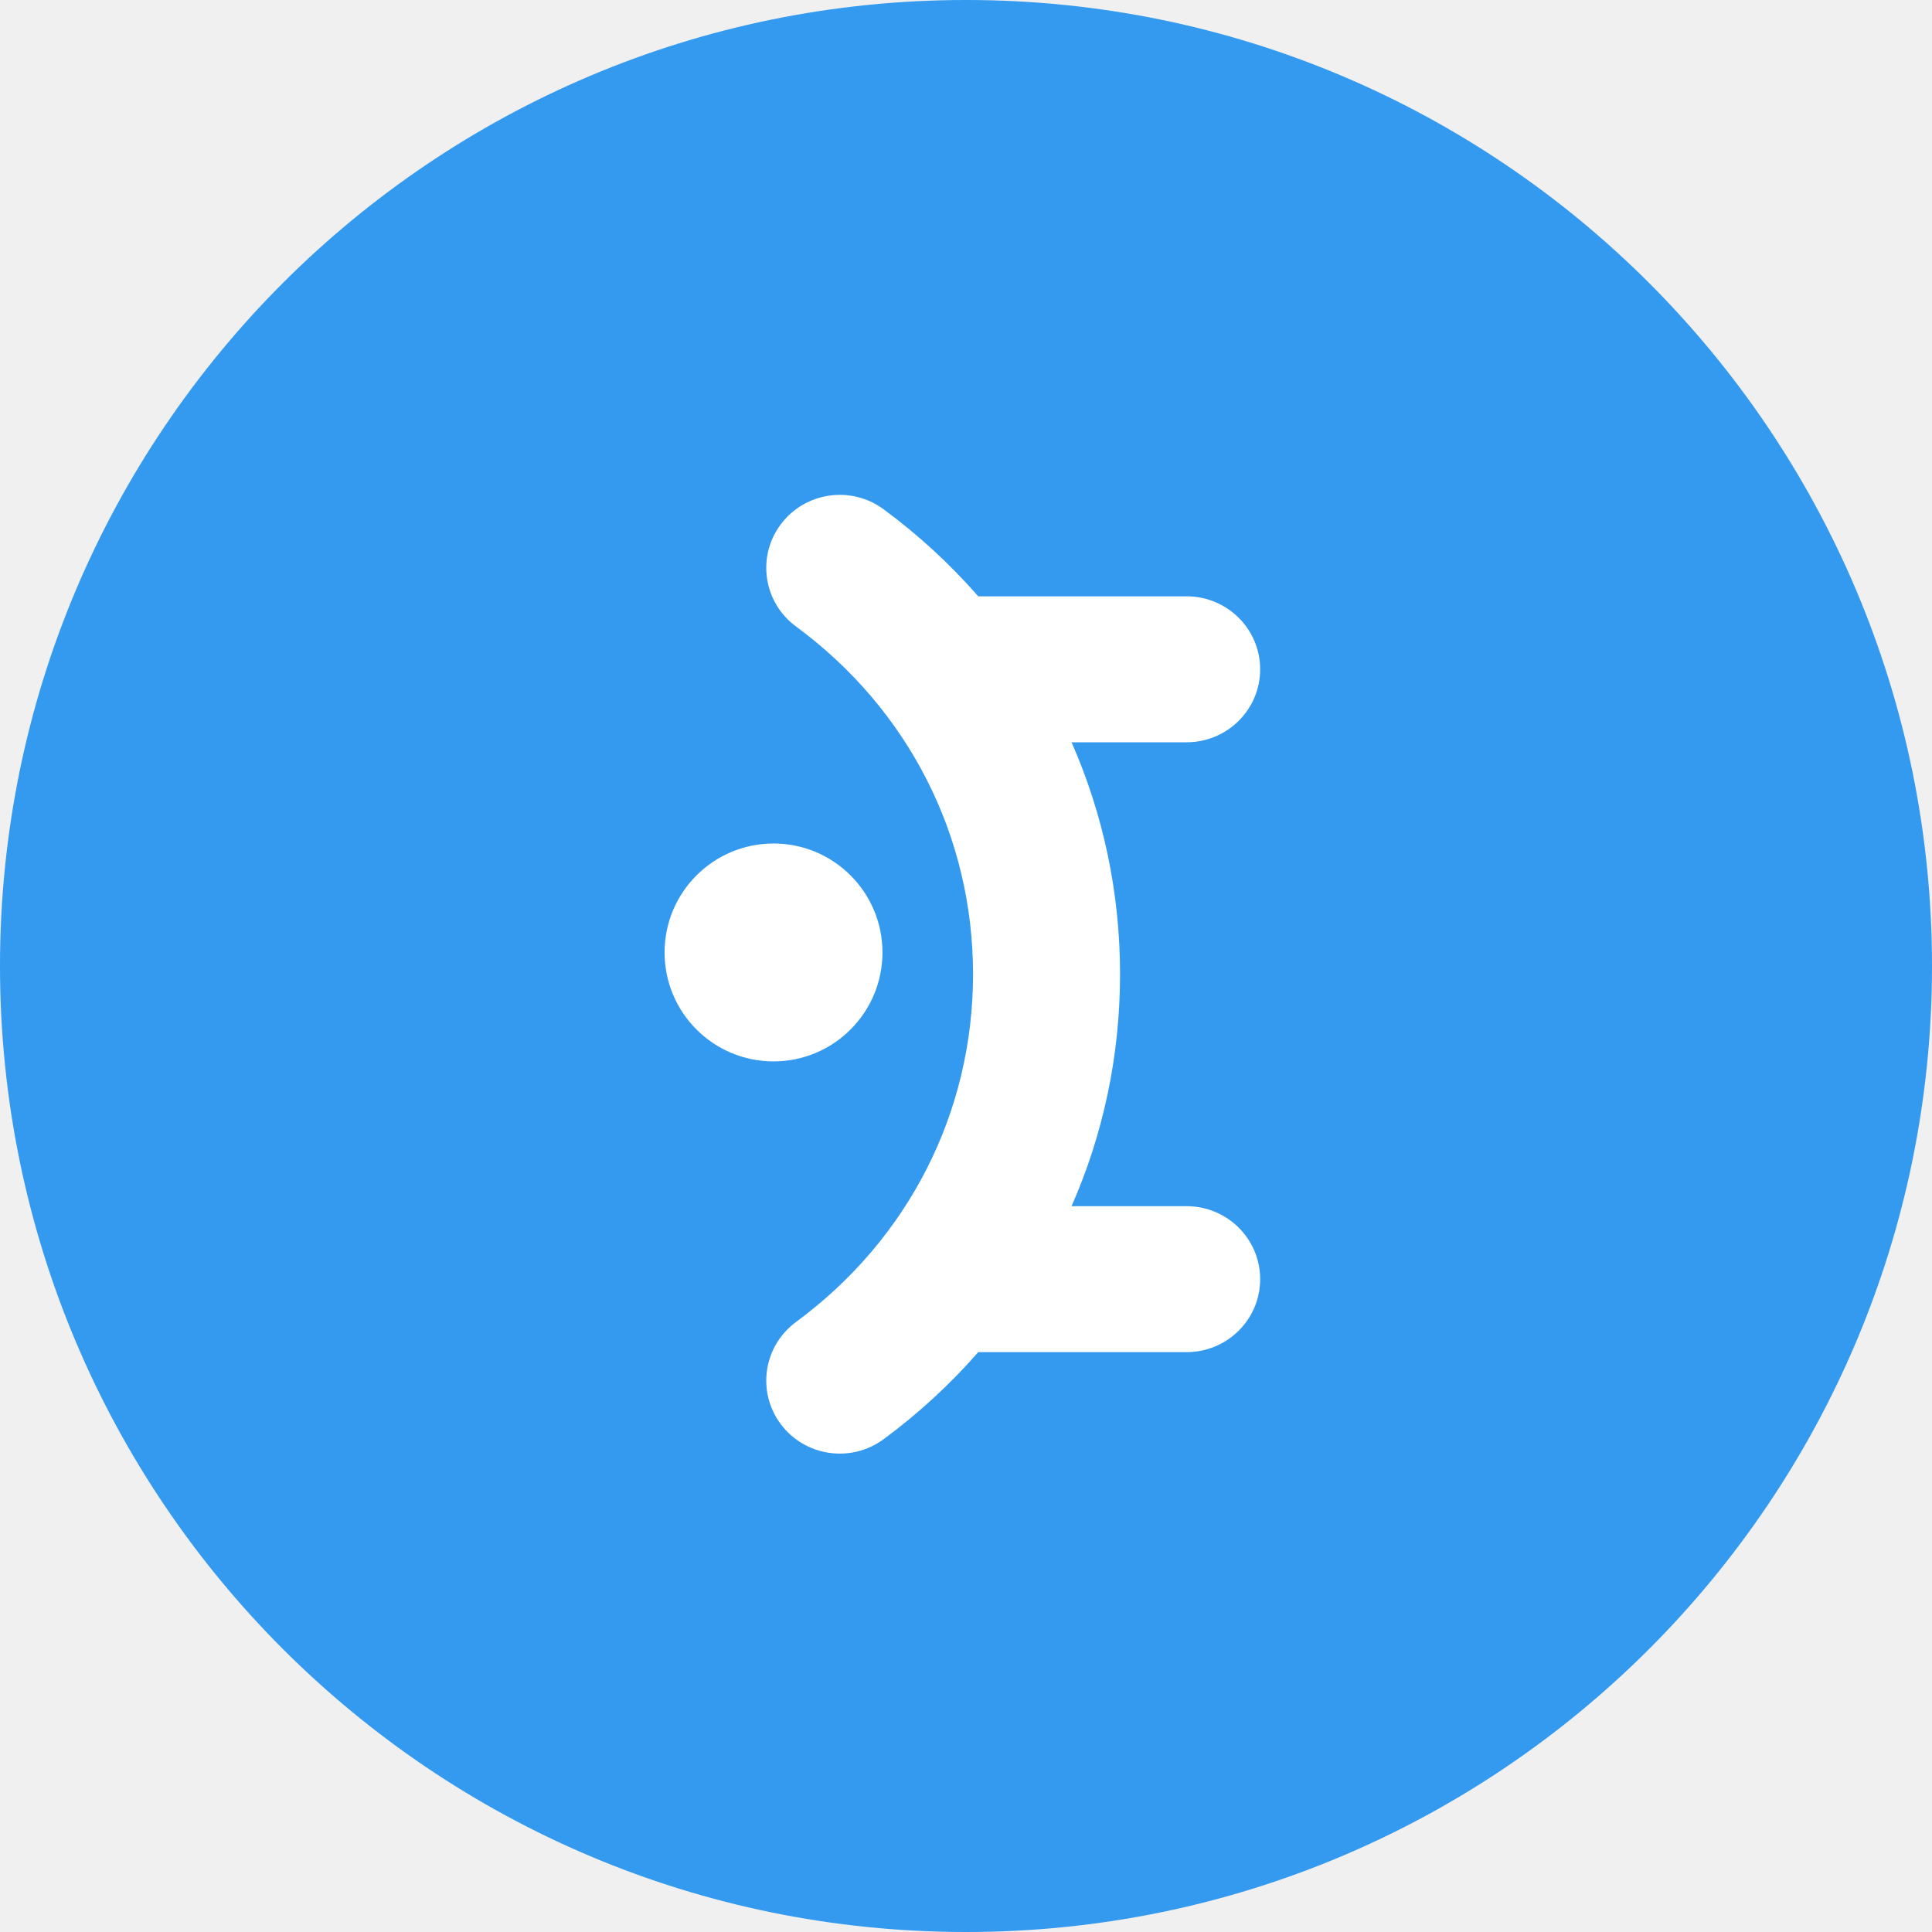
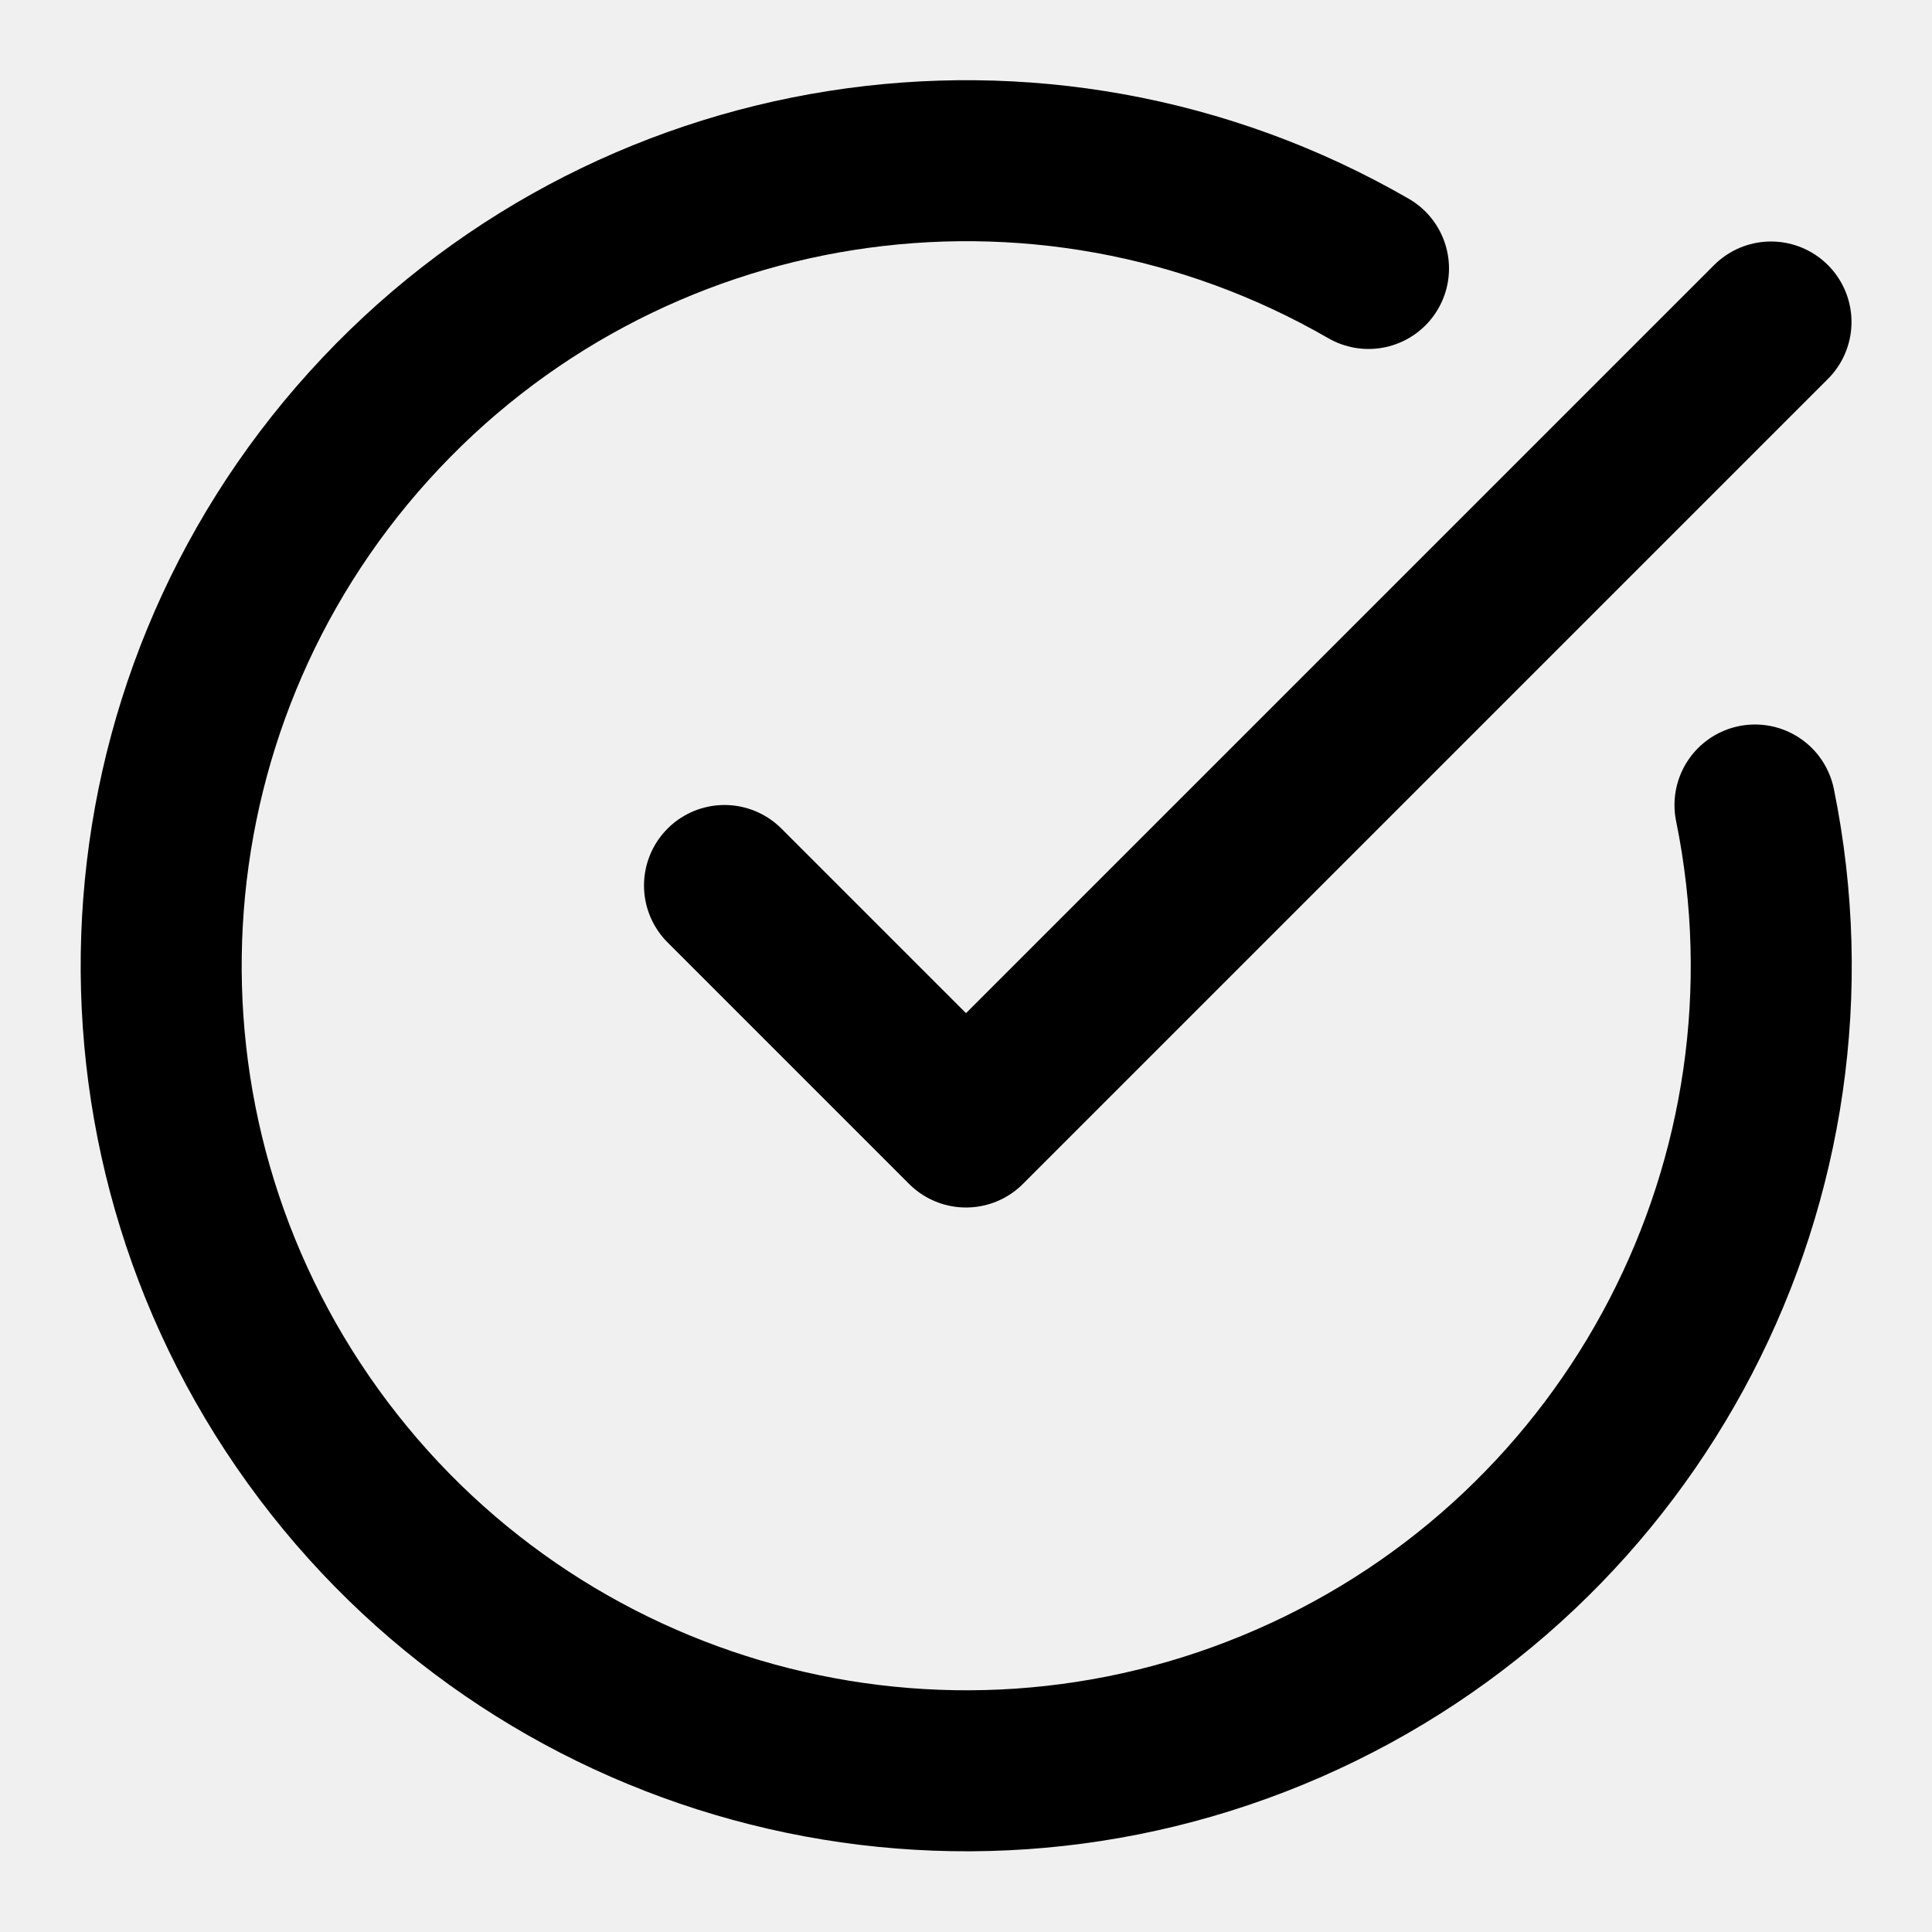
- <svg xmlns="http://www.w3.org/2000/svg" viewBox="0 0 500 500">
-   <g fill="none" fill-rule="evenodd">
-     <rect width="500" height="500" fill="#339AF0" rx="250" />
-     <g fill="#FFF">
-       <path fill-rule="nonzero" d="M202.055 135.706c-6.26 8.373-4.494 20.208 3.944 26.42 29.122 21.45 45.824 54.253 45.824 90.005 0 35.752-16.702 68.559-45.824 90.005-8.436 6.215-10.206 18.043-3.944 26.42 6.26 8.378 18.173 10.13 26.611 3.916a153.835 153.835 0 0024.509-22.54h53.93c10.506 0 19.023-8.455 19.023-18.885 0-10.43-8.517-18.886-19.023-18.886h-29.79c8.196-18.594 12.553-38.923 12.553-60.03s-4.357-41.436-12.552-60.03h29.79c10.505 0 19.022-8.455 19.022-18.885 0-10.43-8.517-18.886-19.023-18.886h-53.93a153.835 153.835 0 00-24.509-22.54c-8.438-6.215-20.351-4.46-26.61 3.916z" />
-       <path d="M171.992 246.492c0-15.572 12.624-28.195 28.196-28.195 15.572 0 28.195 12.623 28.195 28.195 0 15.572-12.623 28.196-28.195 28.196-15.572 0-28.196-12.624-28.196-28.196z" />
-     </g>
-   </g>
+ <svg xmlns="http://www.w3.org/2000/svg" width="24" height="24" viewBox="0 0 24 24" fill="none" stroke="currentColor" stroke-width="2" stroke-linecap="round" stroke-linejoin="round" class="lucide lucide-circle-check-big-icon lucide-circle-check-big">
+   <path d="M21.801 10A10 10 0 1 1 17 3.335" />
+   <path d="m9 11 3 3L22 4" />
</svg>
